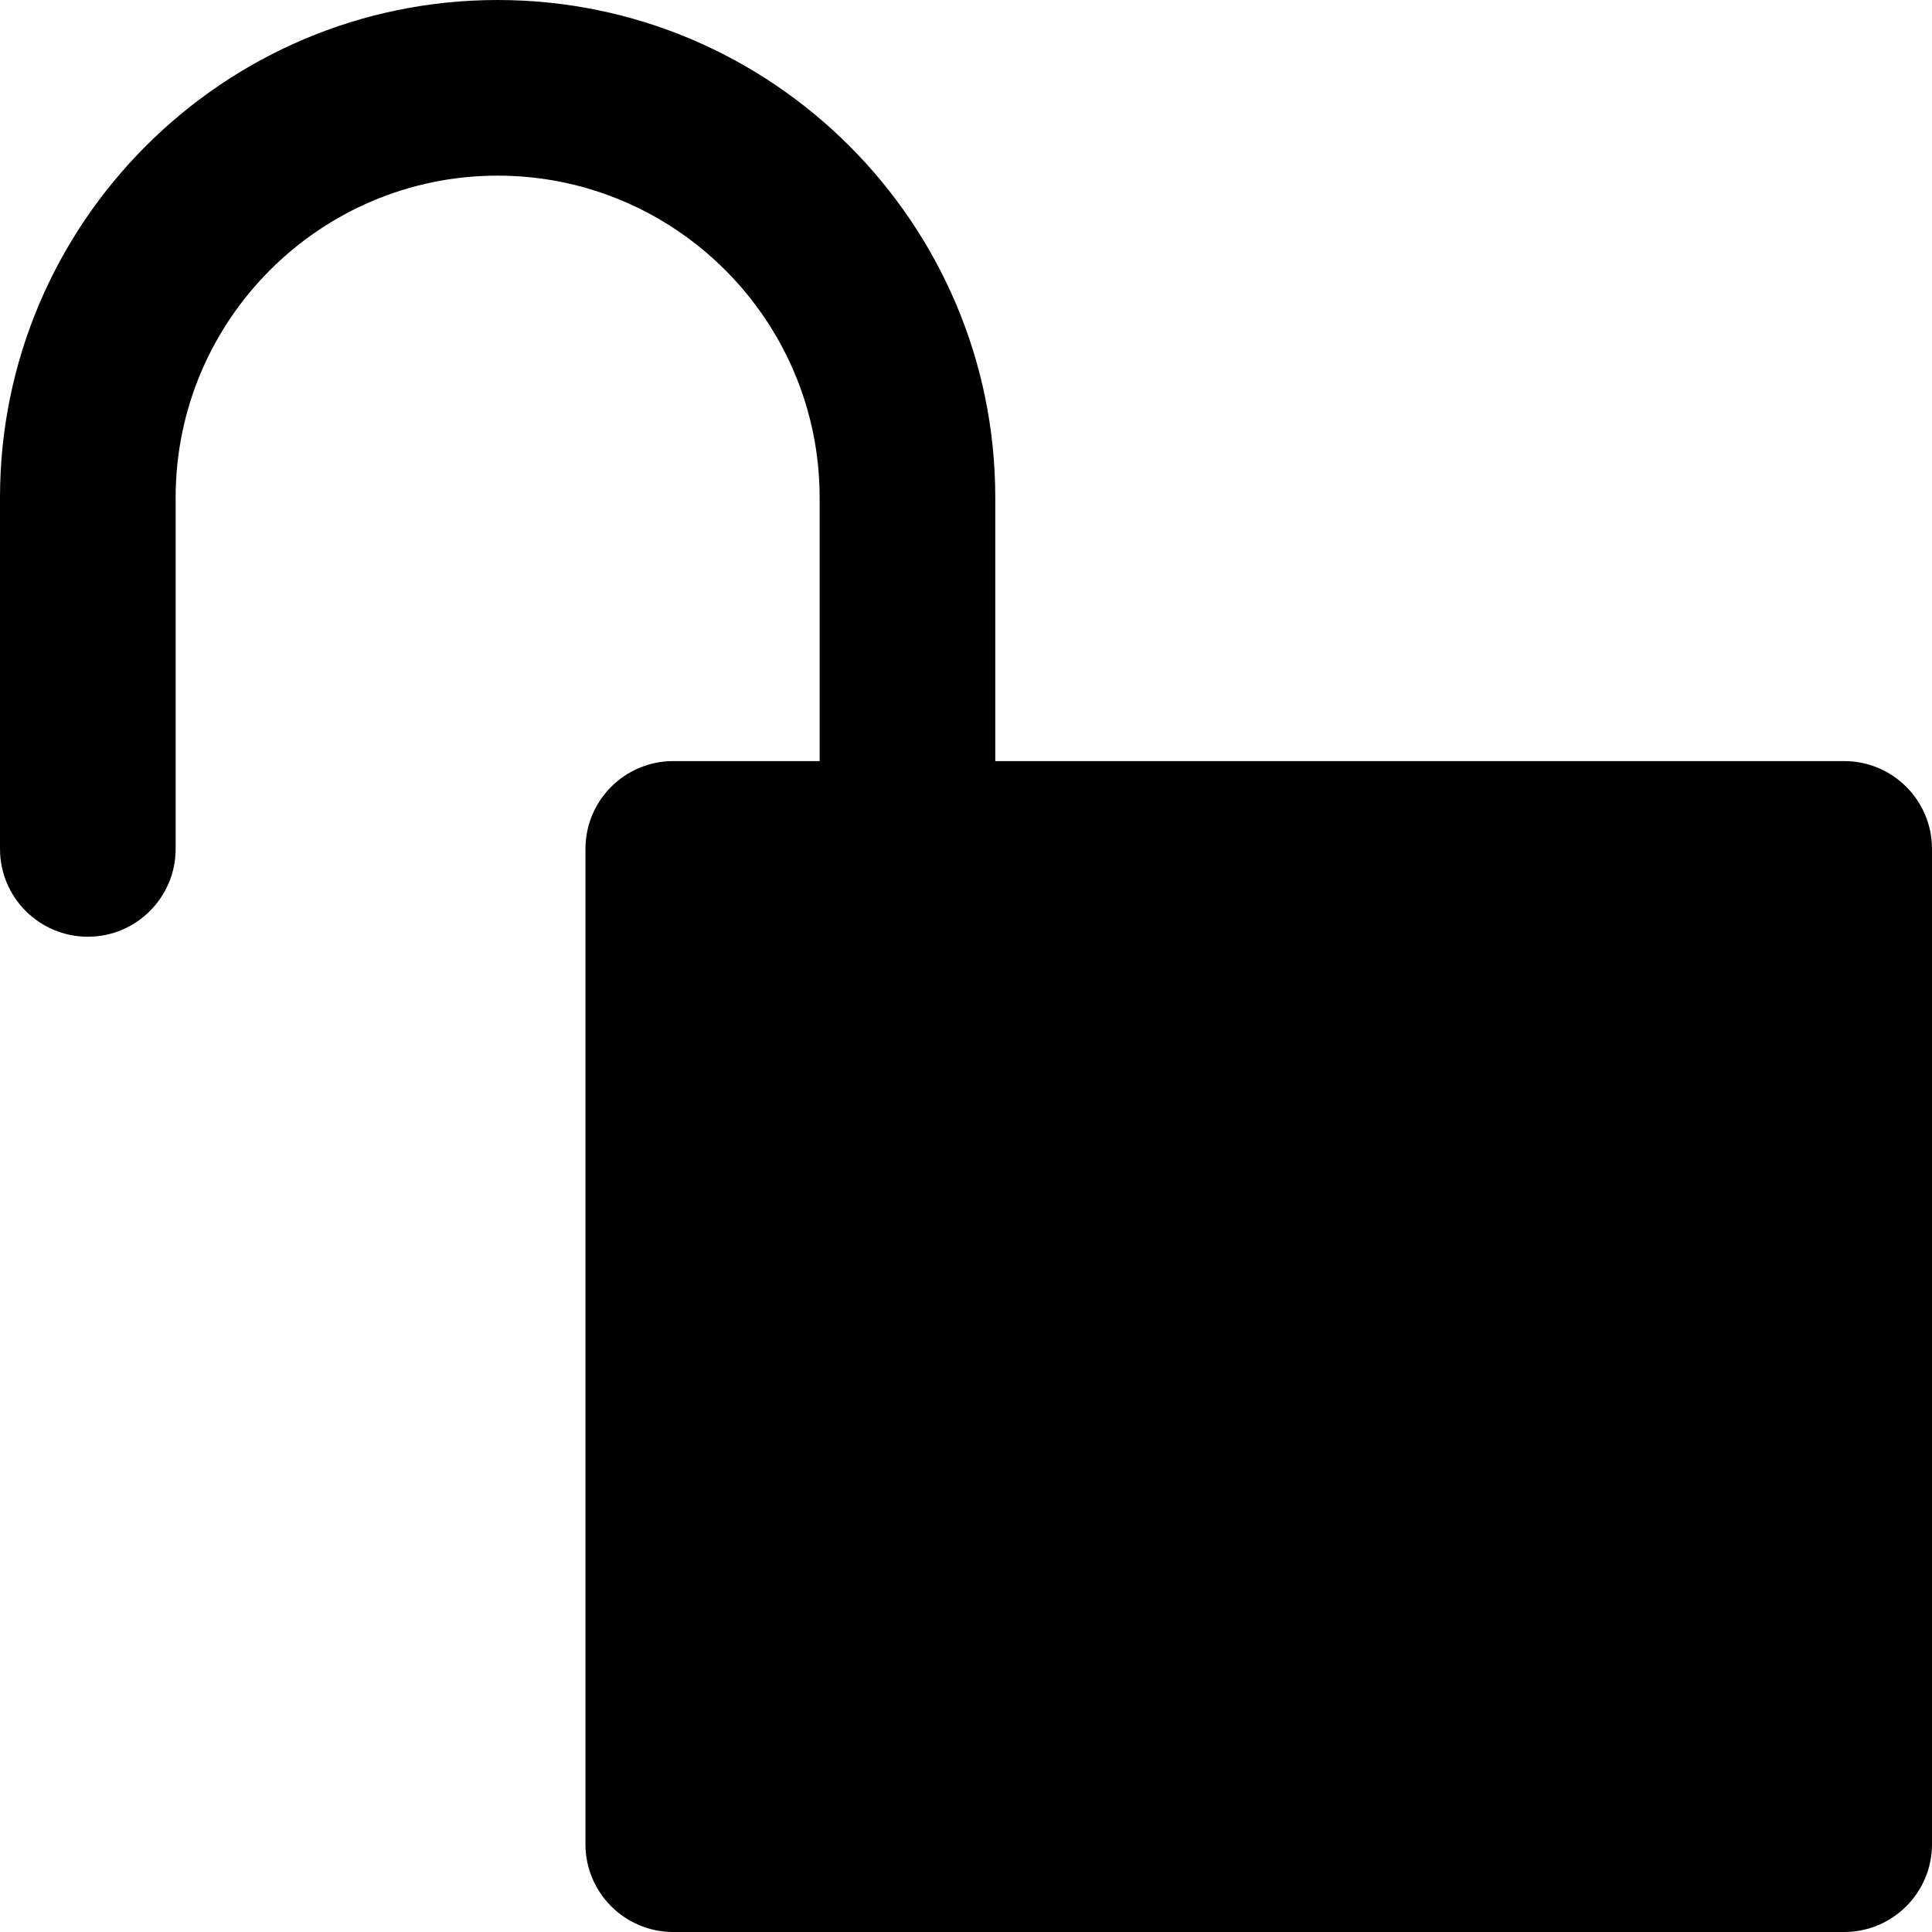
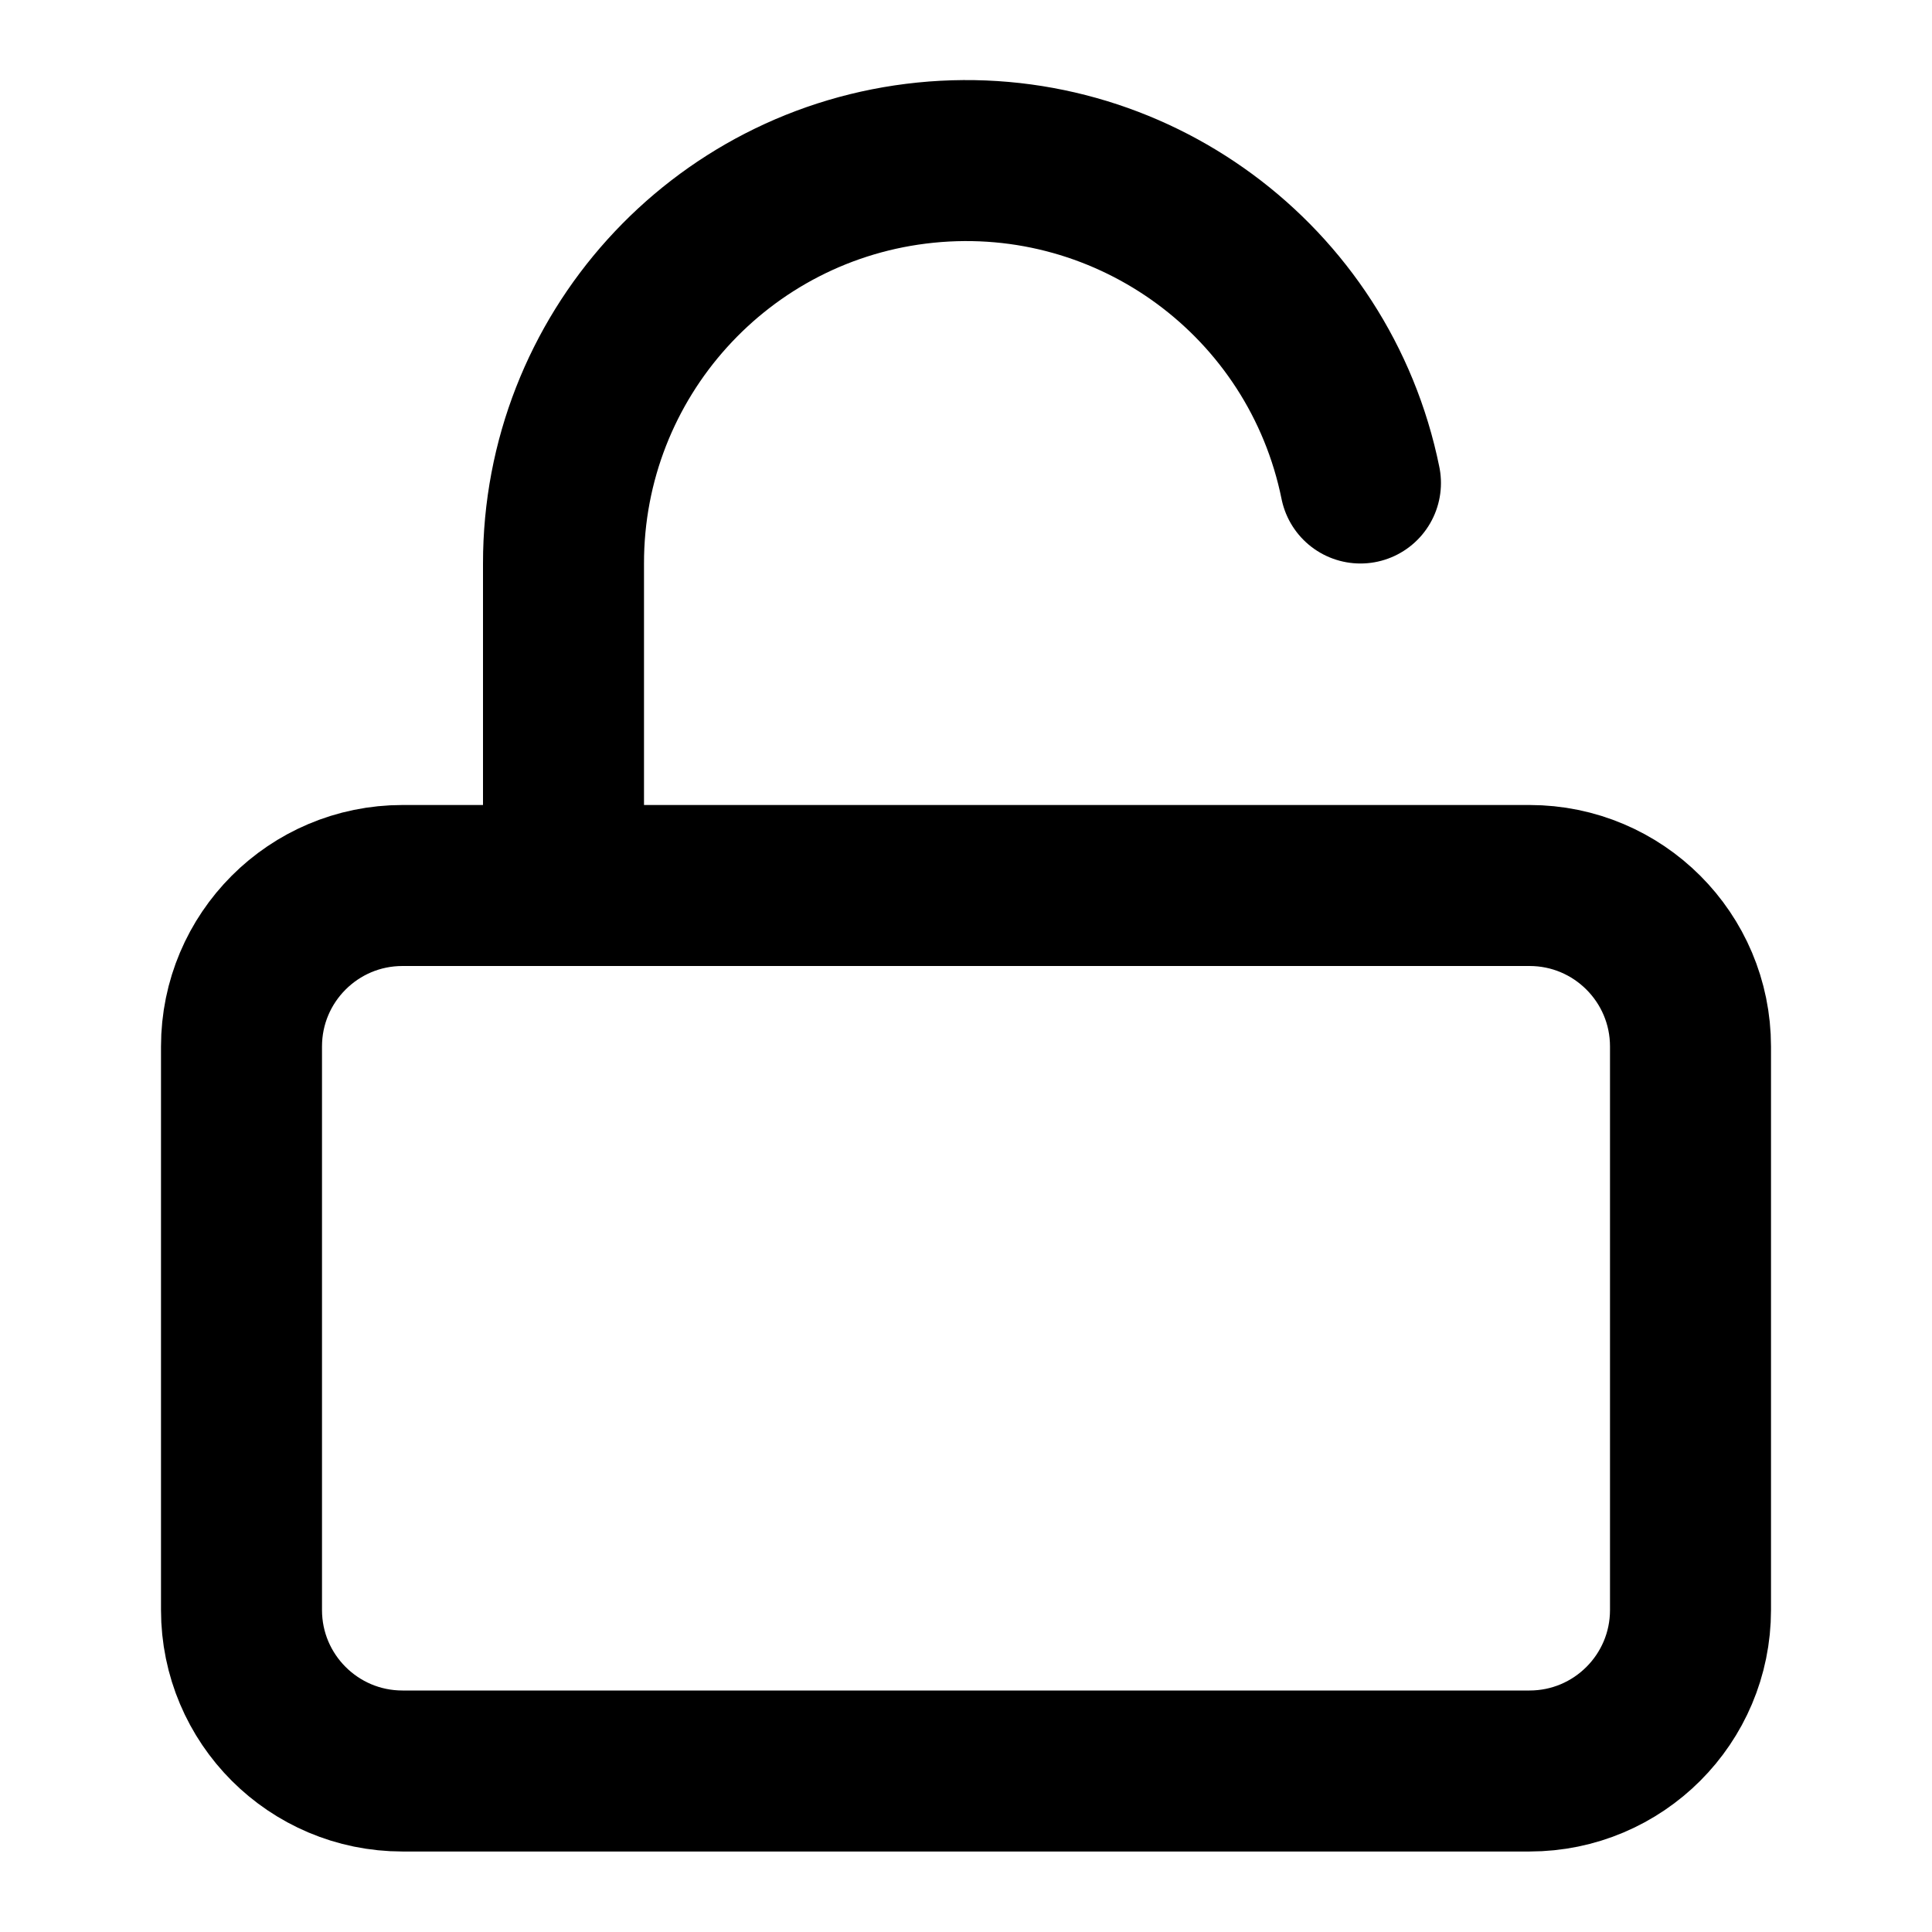
- <svg xmlns="http://www.w3.org/2000/svg" version="1.1" id="Layer_1" x="0px" y="0px" viewBox="0 0 330 330" style="enable-background:new 0 0 330 330;" xml:space="preserve">
-   <g id="XMLID_516_">
-     <path id="XMLID_517_" d="M15,160c8.284,0,15-6.716,15-15V85c0-30.327,24.673-55,55-55c30.327,0,55,24.673,55,55v45h-25   c-8.284,0-15,6.716-15,15v170c0,8.284,6.716,15,15,15h200c8.284,0,15-6.716,15-15V145c0-8.284-6.716-15-15-15H170V85   c0-46.869-38.131-85-85-85S0,38.131,0,85v60C0,153.284,6.716,160,15,160z" />
-   </g>
-   <g>
- </g>
-   <g>
- </g>
-   <g>
- </g>
-   <g>
- </g>
-   <g>
- </g>
-   <g>
- </g>
-   <g>
- </g>
-   <g>
- </g>
-   <g>
- </g>
-   <g>
- </g>
-   <g>
- </g>
-   <g>
- </g>
-   <g>
- </g>
-   <g>
- </g>
-   <g>
- </g>
+ <svg xmlns="http://www.w3.org/2000/svg" viewBox="0 0 24 24" fill="none" stroke="currentColor" stroke-width="2" stroke-linecap="round" stroke-linejoin="round">
+   <rect x="3" y="11" width="18" height="11" rx="2" ry="2" />
+   <path d="M7 11V7a5 5 0 0 1 9.9-1" />
</svg>
